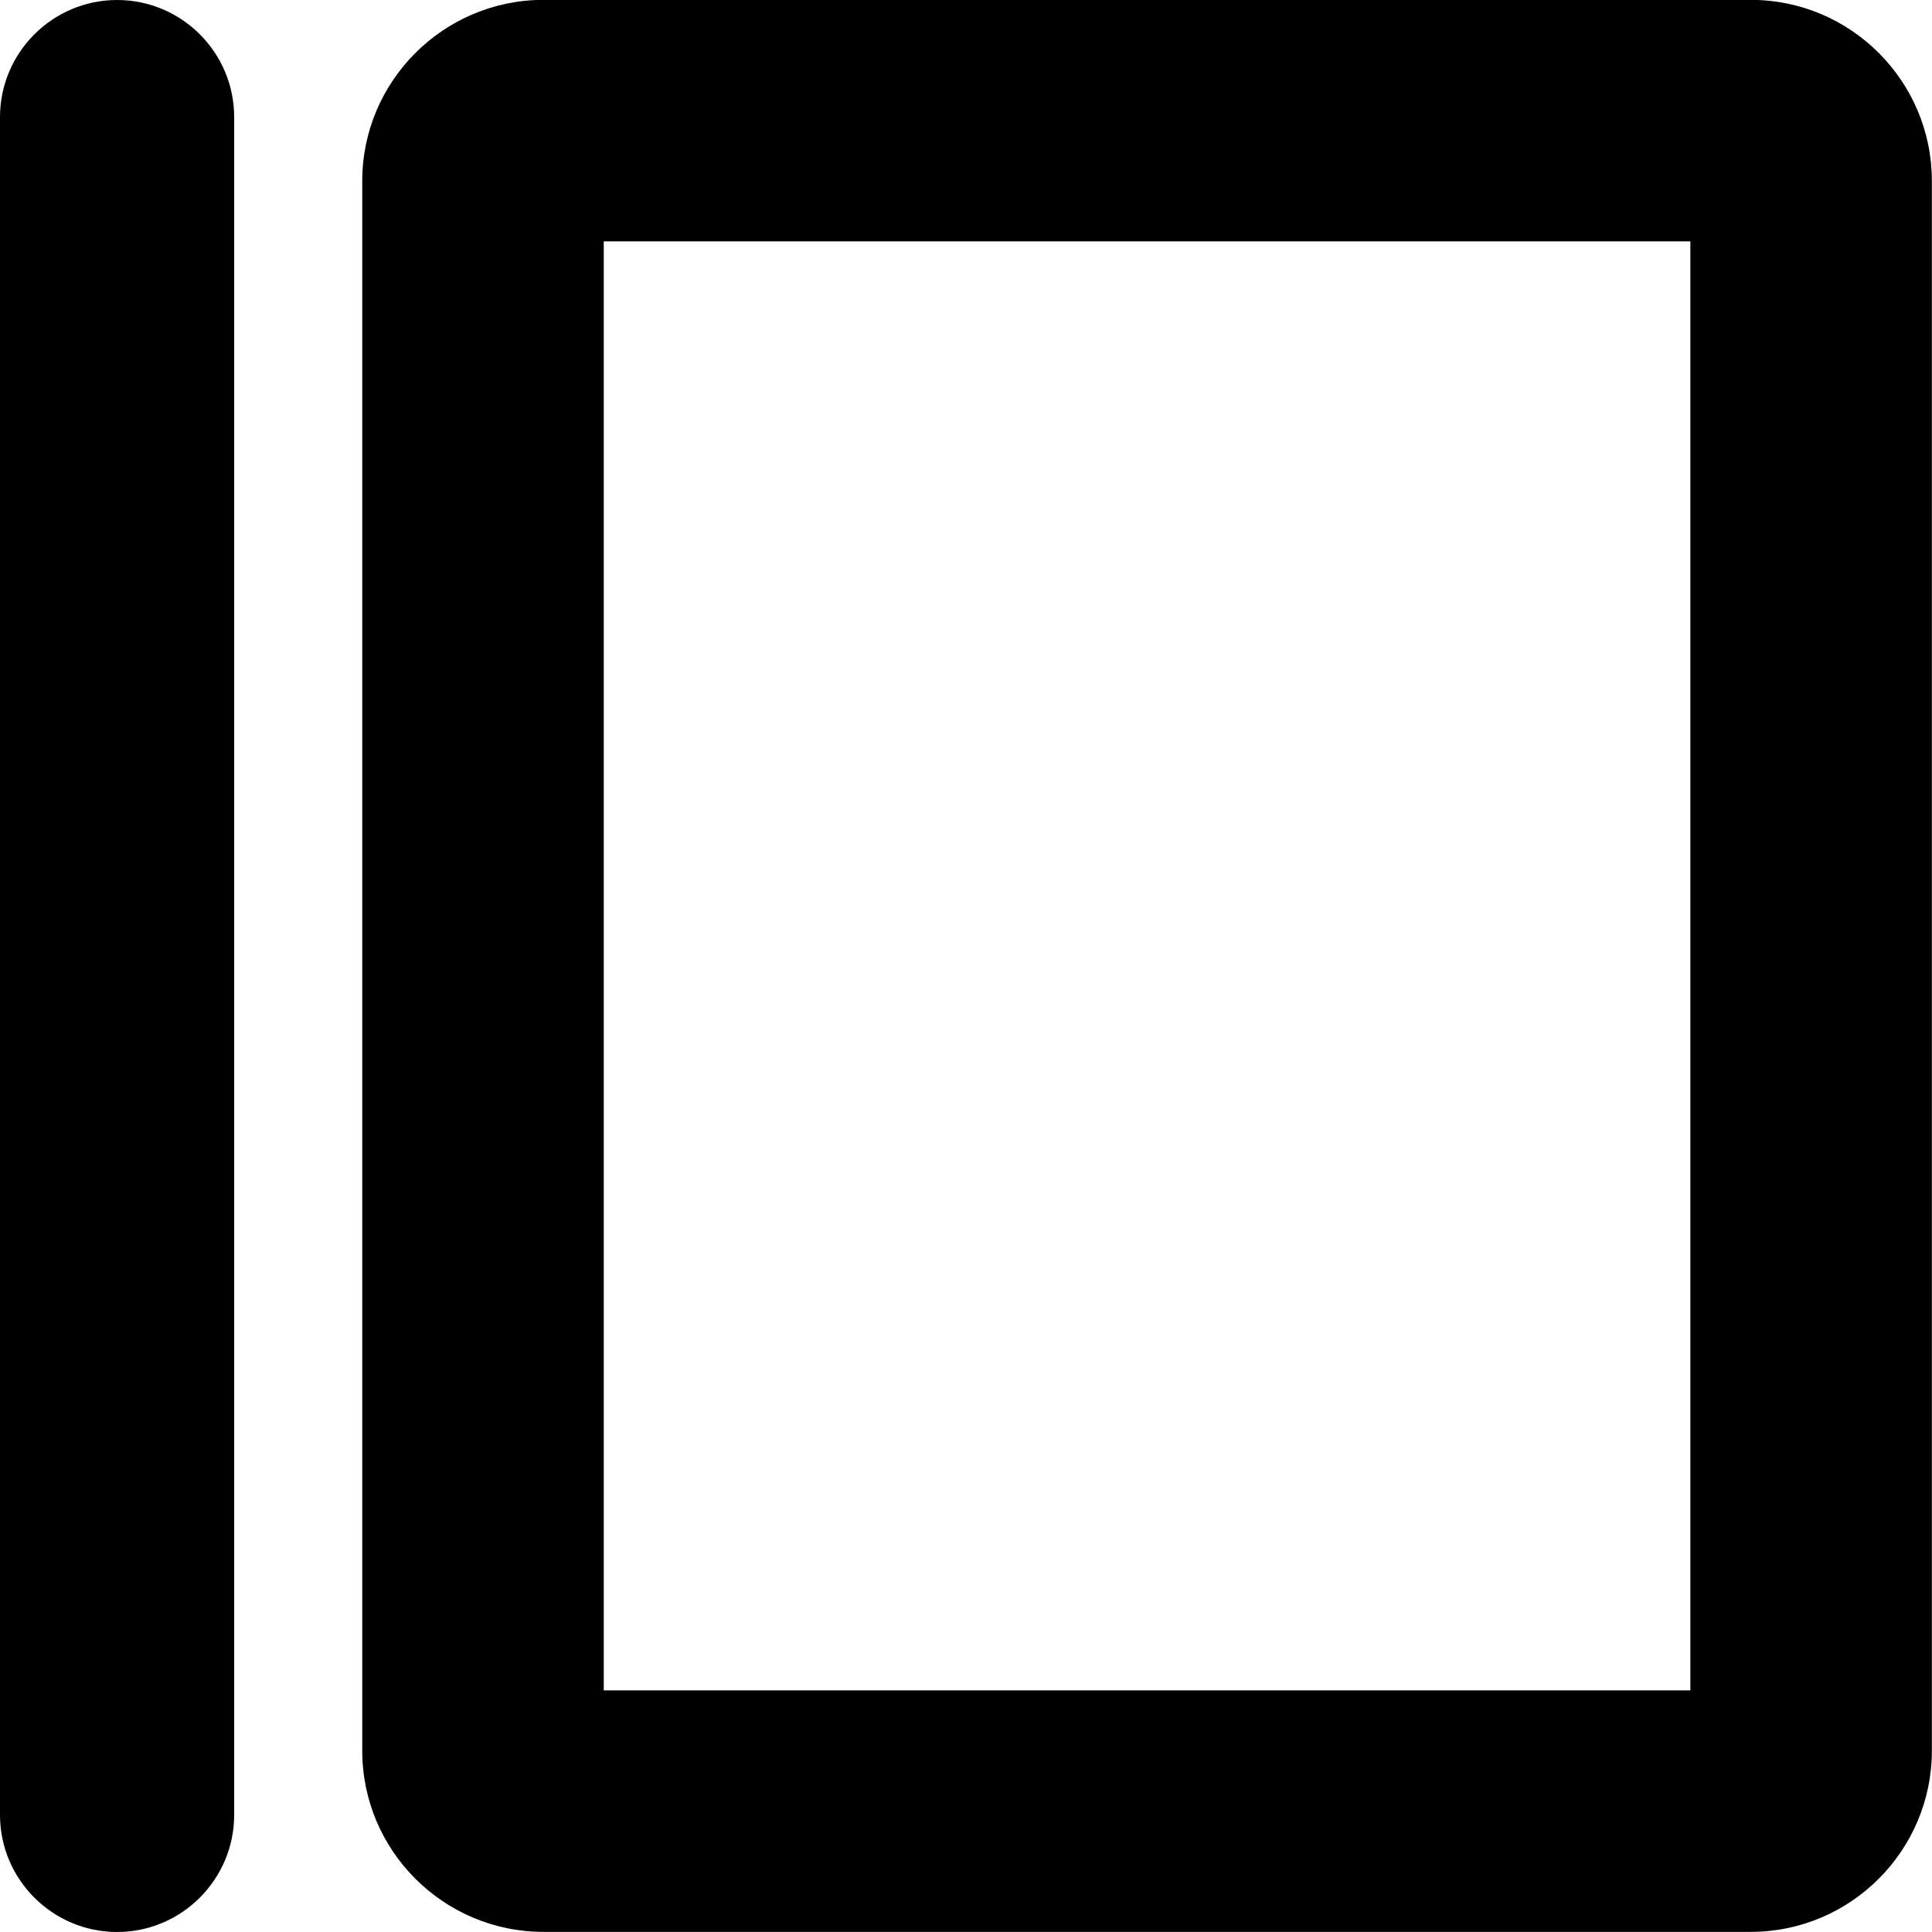
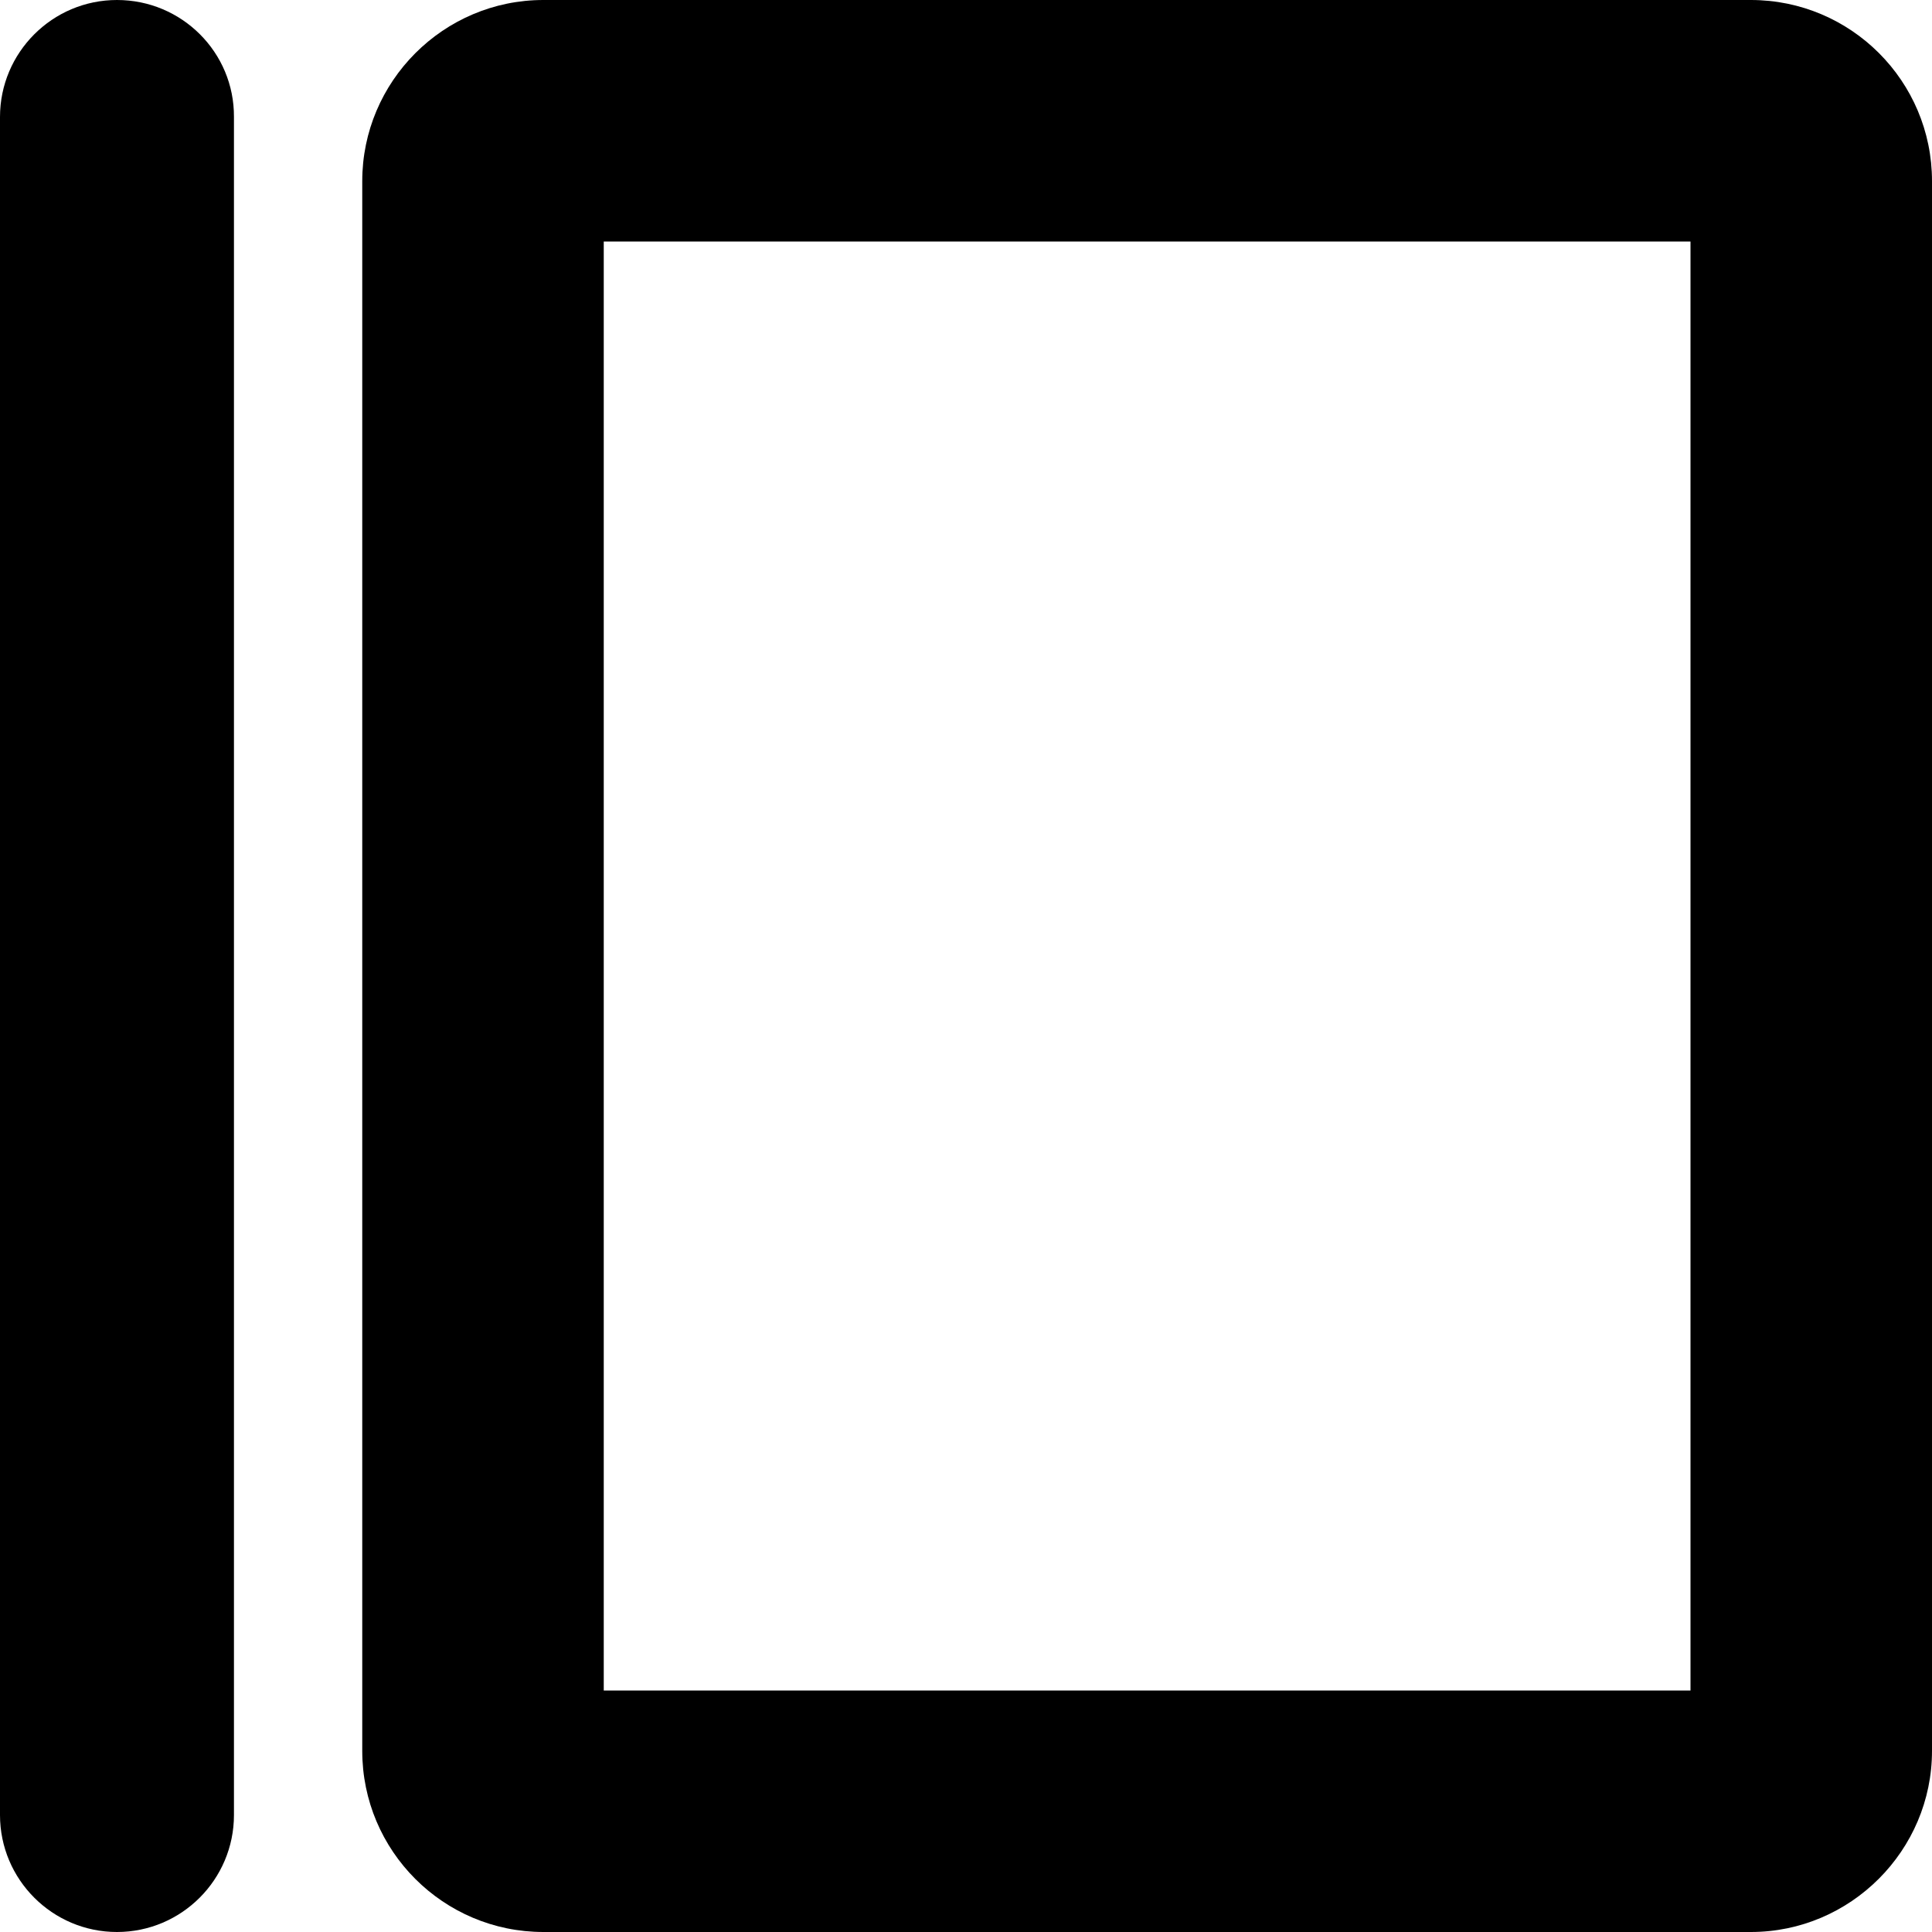
- <svg xmlns="http://www.w3.org/2000/svg" version="1.1" width="512" height="512" viewBox="0 0 512 512">
-   <path d="M31.029 0c-17.092 0-31.029 13.937-31.029 31.029v449.942c0 17.092 13.937 31.029 31.029 31.029s31.029-13.937 31.029-31.029v-449.942c0-17.092-13.901-31.029-31.029-31.029v0z" />
-   <path d="M463.983 511.966h-319.965c-26.478 0-48.018-21.541-48.018-47.982v-416.036c0-26.441 21.541-47.982 48.018-47.982h319.965c26.478 0 47.982 21.541 47.982 47.982v415.999c0 26.478-21.541 48.018-47.982 48.018v0.001zM160 447.966h287.965v-384h-287.965v384z" />
+ <svg xmlns="http://www.w3.org/2000/svg" version="1.1" id="Layer_1" x="0px" y="0px" viewBox="0 0 512 512" style="enable-background:new 0 0 512 512;" xml:space="preserve">
+   <path class="lexicon-icon-body" fill="none" d="M464,512H144c-26.5,0-48-21.5-48-48v-416c0-26.4,21.5-48,48-48h320c26.5,0,48,21.5,48,48v416  C512,490.4,490.4,512,464,512L464,512z" />
+   <path class="lexicon-icon-outline" d="M464,512H144c-26.5,0-48-21.5-48-48v-416c0-26.4,21.5-48,48-48h320c26.5,0,48,21.5,48,48v416C512,490.4,490.4,512,464,512  L464,512z M160,448h288V64H160V448z" />
+   <path class="lexicon-icon-outline" d="M31,0C13.9,0,0,13.9,0,31V481c0,17.1,13.9,31,31,31s31-13.9,31-31V31C62.1,13.9,48.2,0,31,0C31,0,31,0,31,0z" />
</svg>
